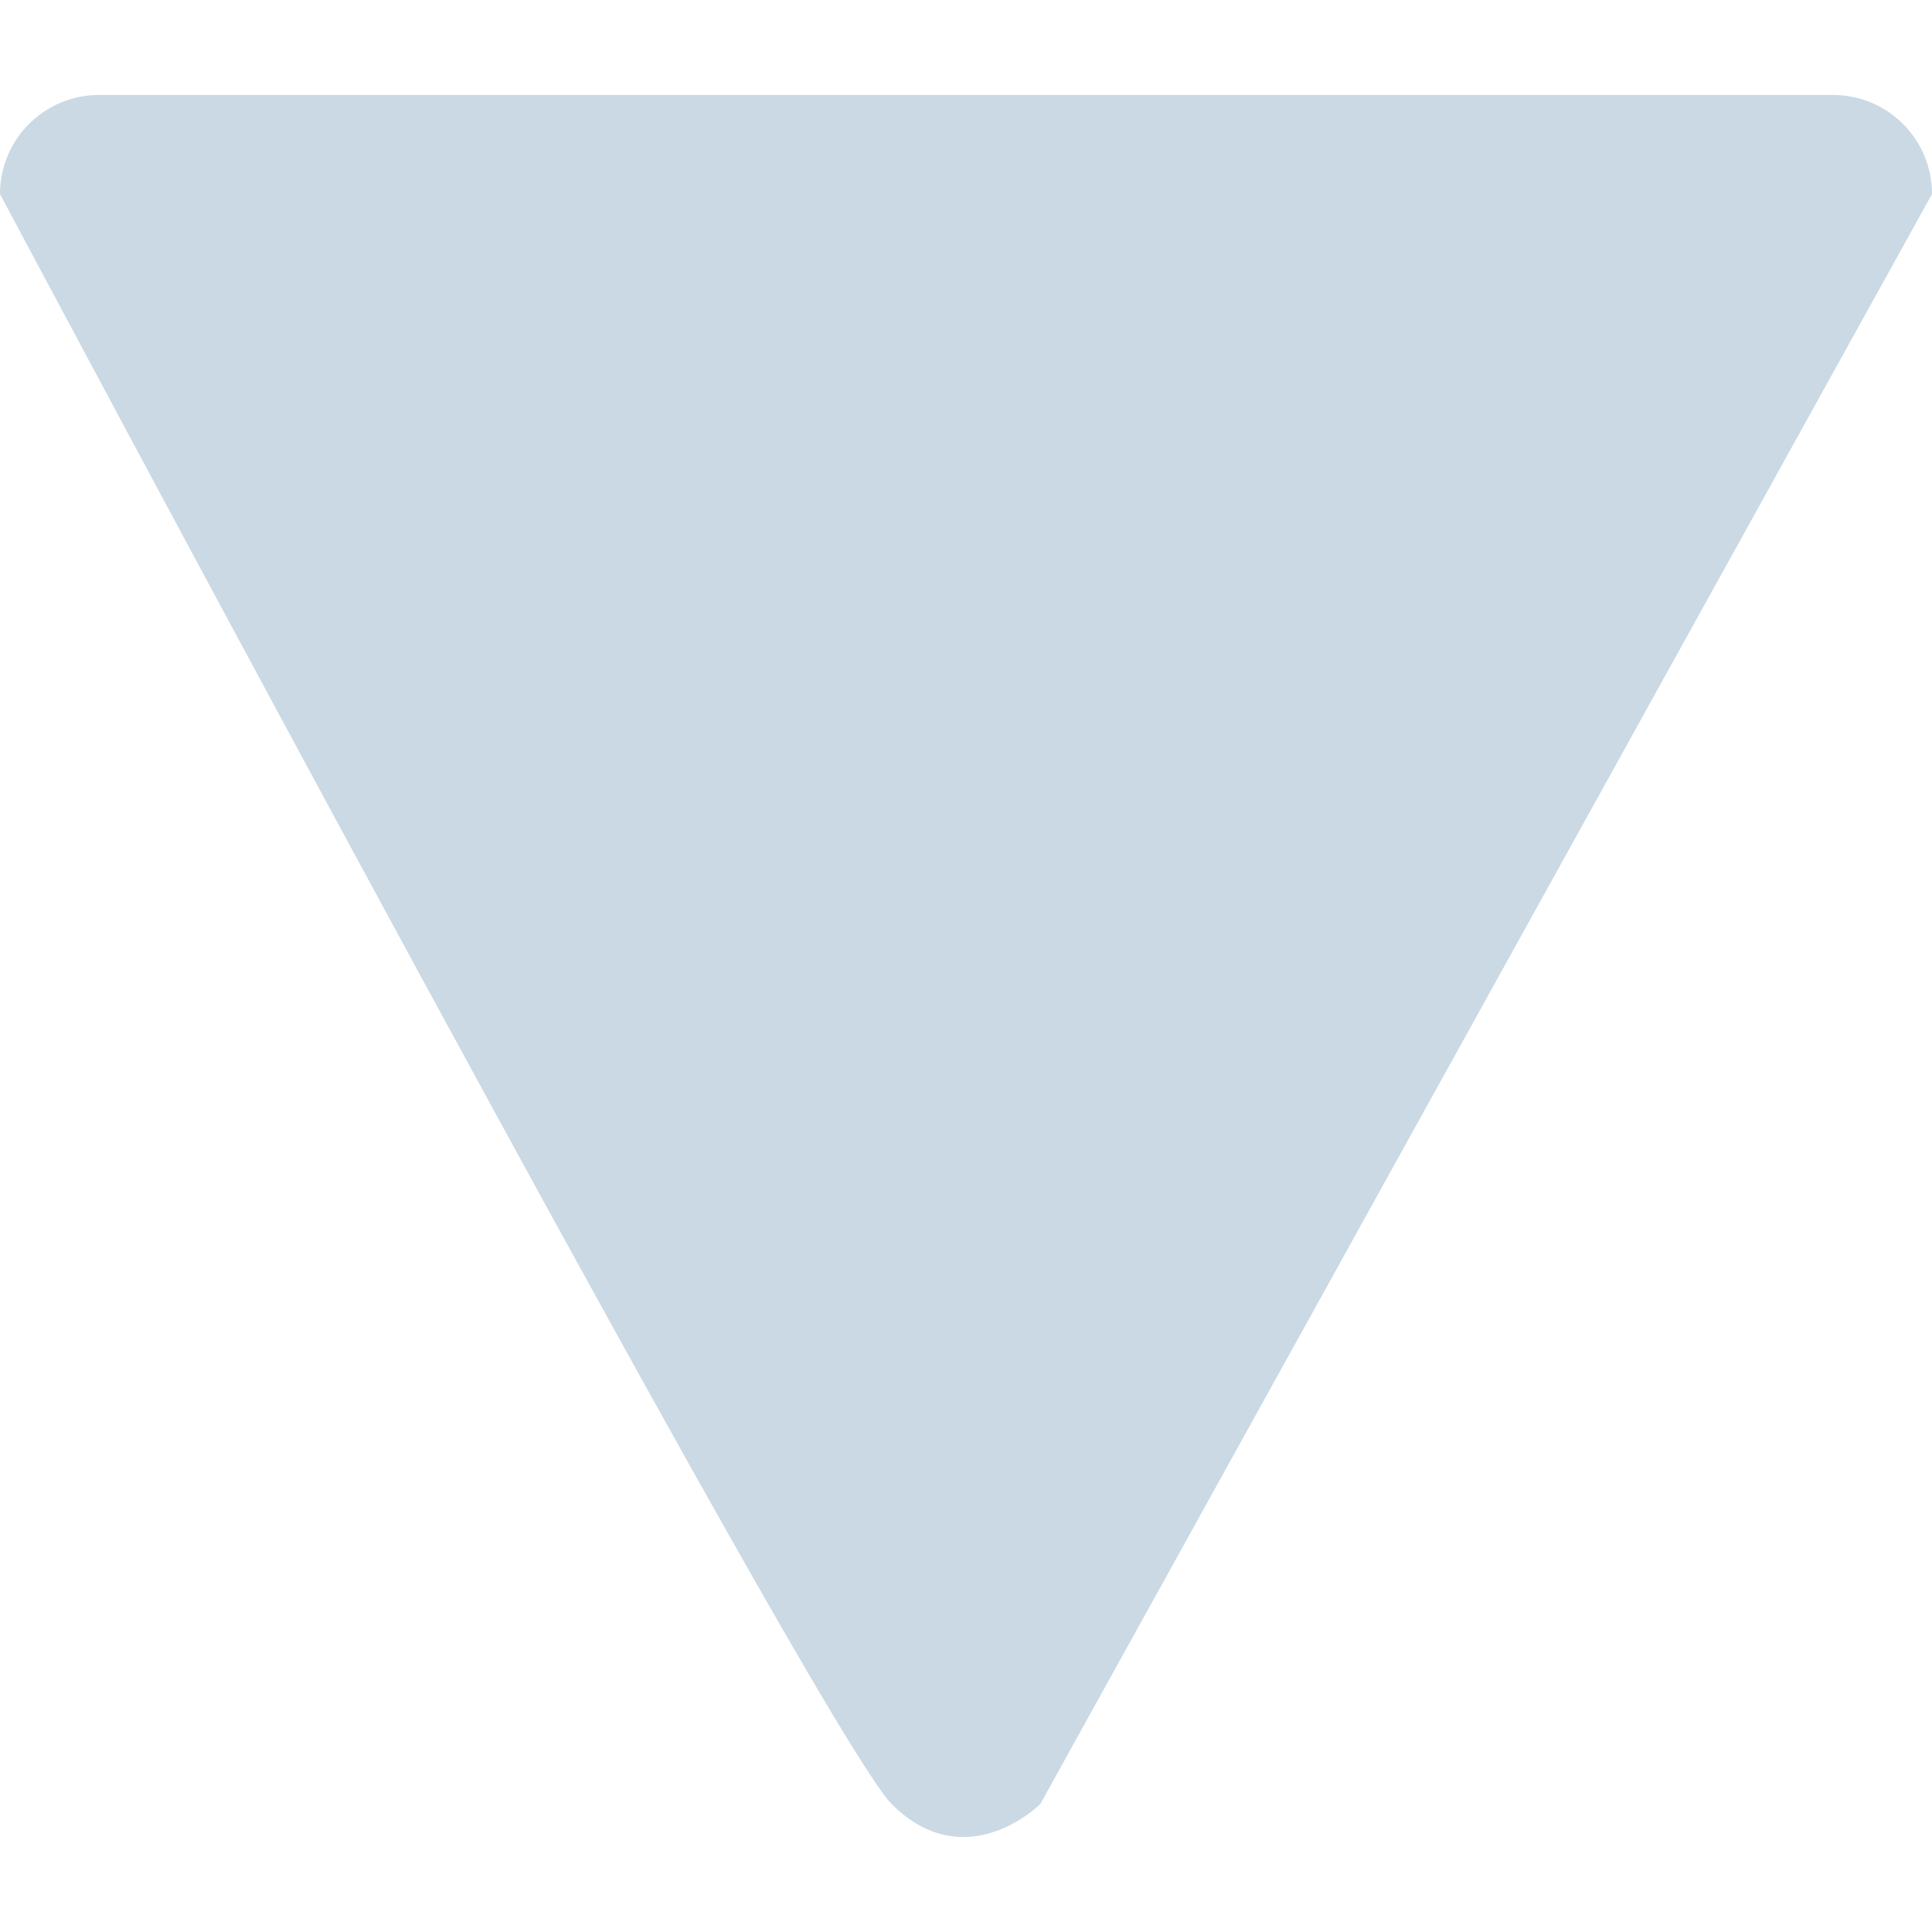
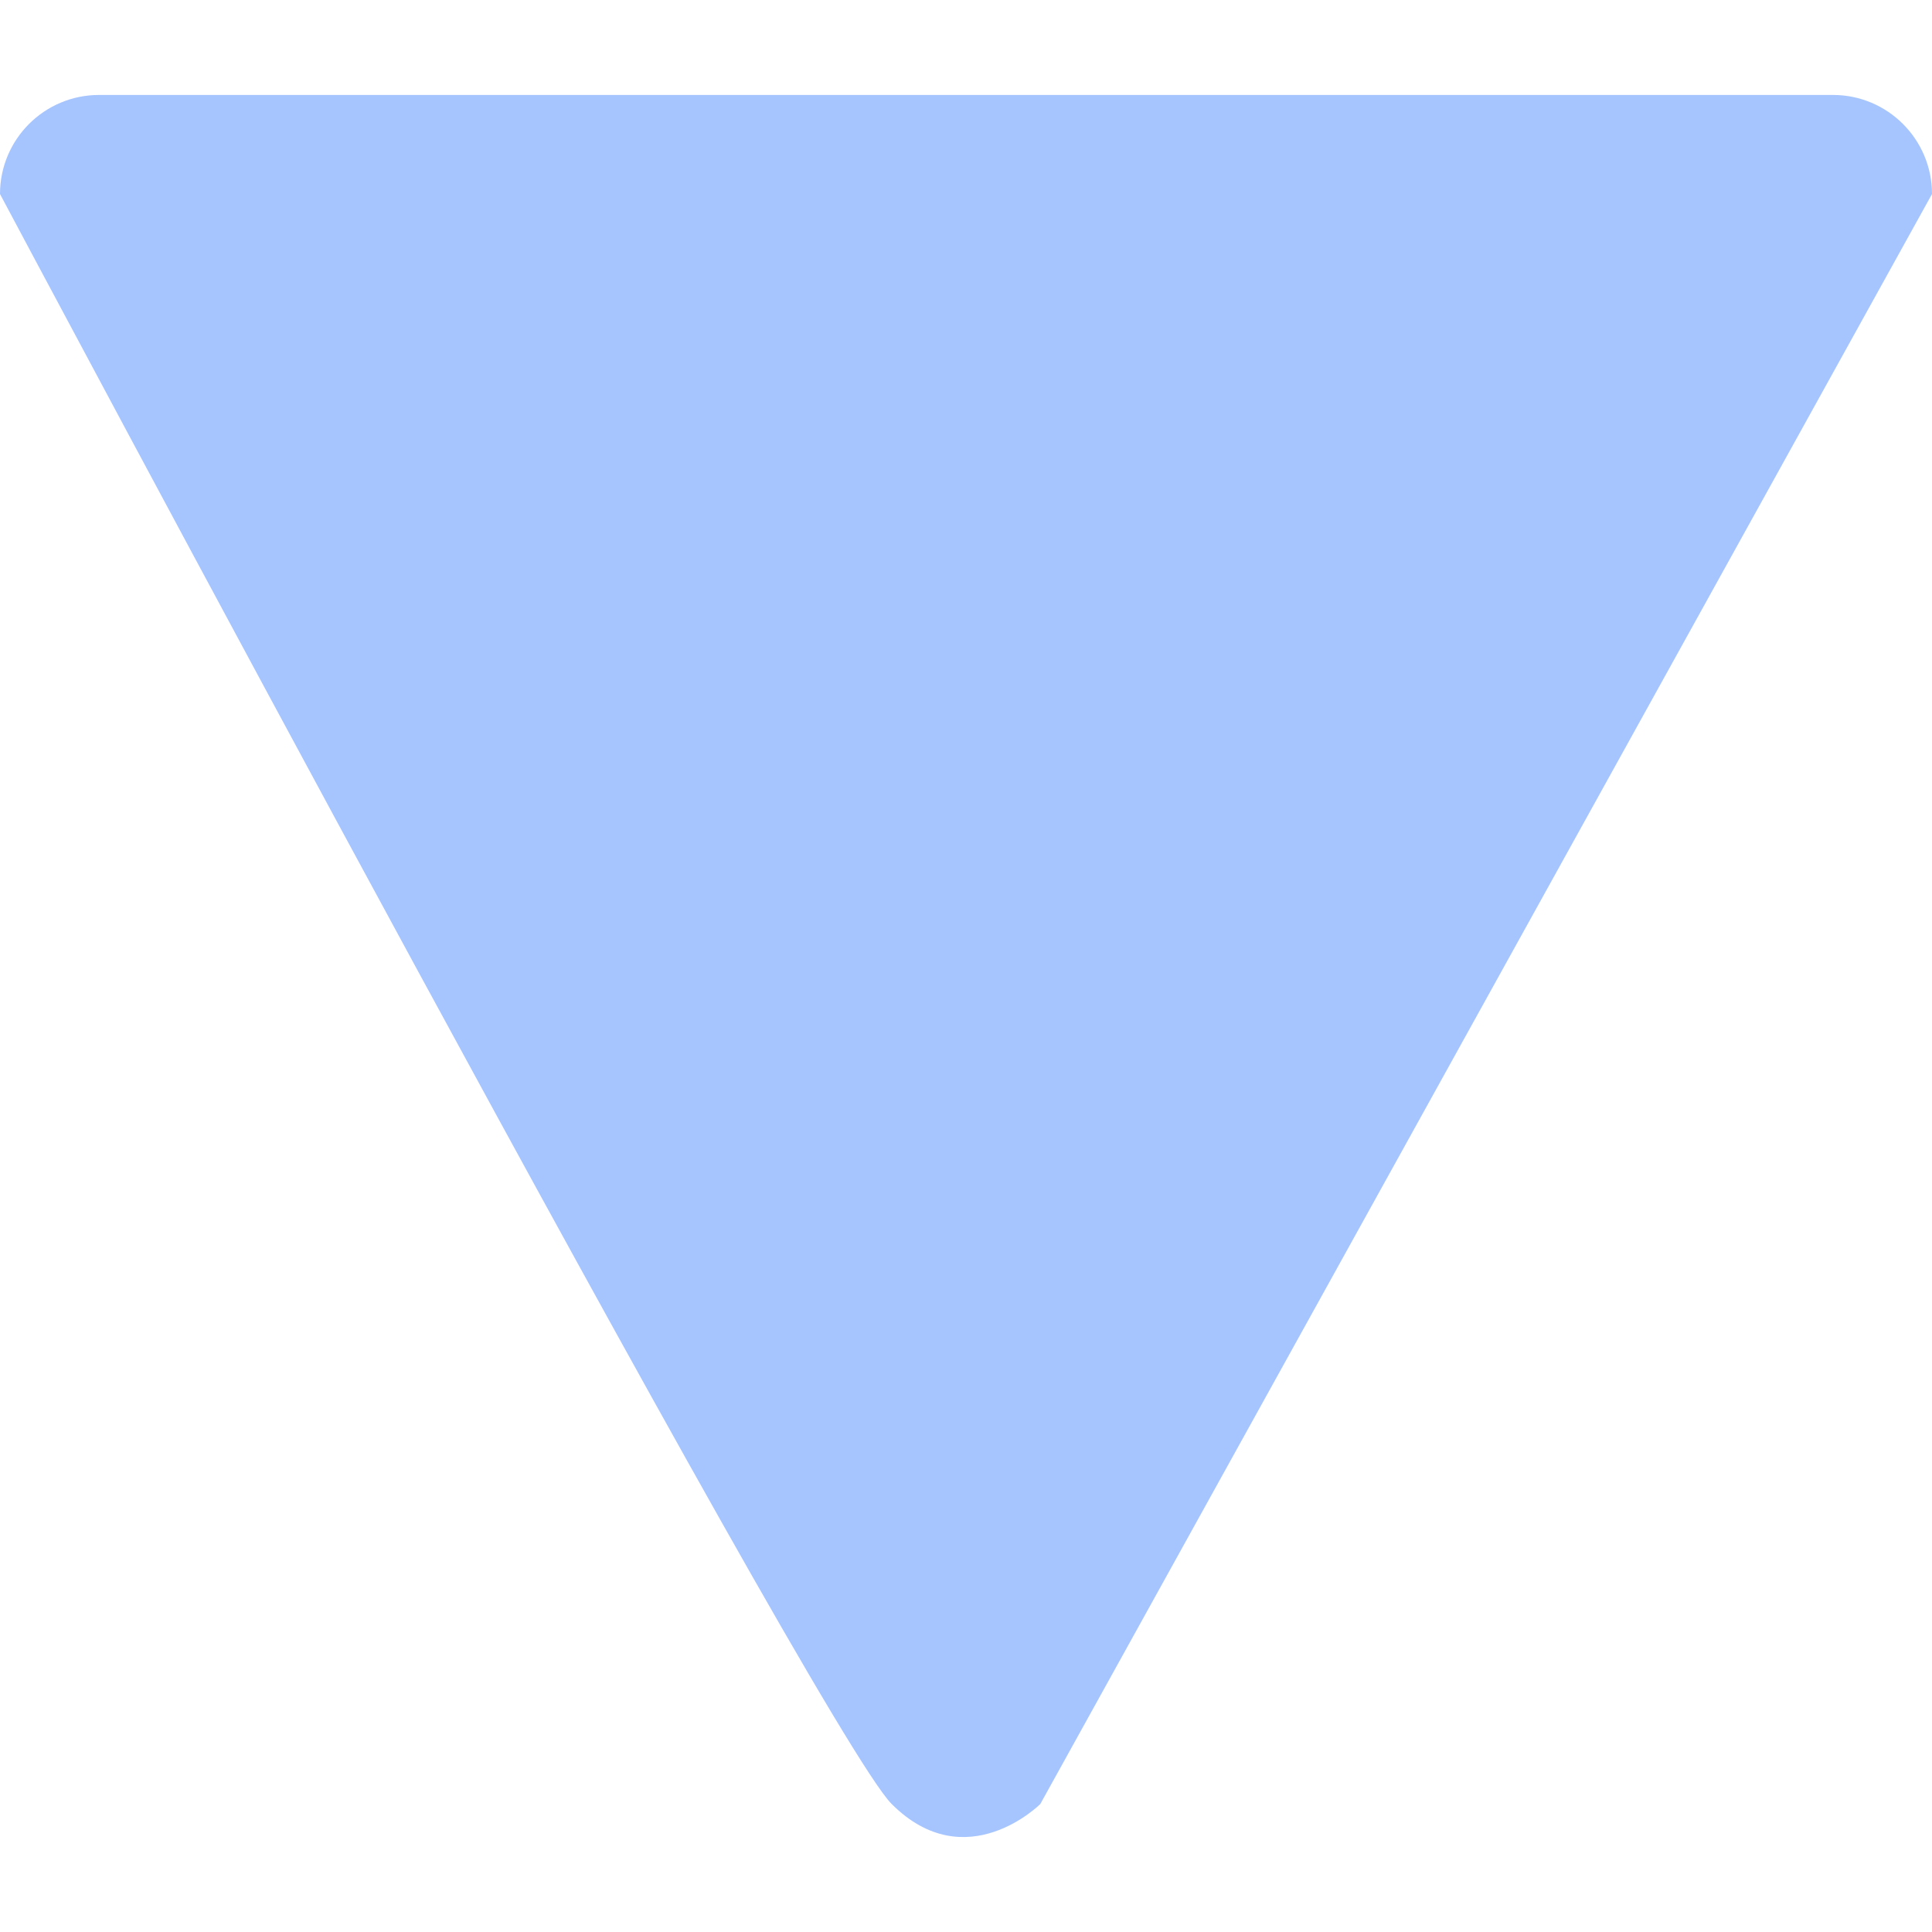
<svg xmlns="http://www.w3.org/2000/svg" version="1.1" id="Capa_1" x="0px" y="0px" viewBox="0 0 488.076 488.076" style="enable-background:new 0 0 488.076 488.076;" xml:space="preserve">
  <g>
    <g>
-       <path d="M0,49.017c0-13.824,11.207-25.03,25.03-25.03h438.017c13.824,0,25.029,11.207,25.029,25.03L262.81,455.745    c0,0-18.772,18.773-37.545,0C206.494,436.973,0,49.017,0,49.017z" fill="#CAD9E4" />
+       <path d="M0,49.017c0-13.824,11.207-25.03,25.03-25.03h438.017c13.824,0,25.029,11.207,25.029,25.03L262.81,455.745    c0,0-18.772,18.773-37.545,0C206.494,436.973,0,49.017,0,49.017z" fill="#A6C5FF" />
    </g>
    <g>
	</g>
    <g>
	</g>
    <g>
	</g>
    <g>
	</g>
    <g>
	</g>
    <g>
	</g>
    <g>
	</g>
    <g>
	</g>
    <g>
	</g>
    <g>
	</g>
    <g>
	</g>
    <g>
	</g>
    <g>
	</g>
    <g>
	</g>
    <g>
	</g>
  </g>
  <g>
</g>
  <g>
</g>
  <g>
</g>
  <g>
</g>
  <g>
</g>
  <g>
</g>
  <g>
</g>
  <g>
</g>
  <g>
</g>
  <g>
</g>
  <g>
</g>
  <g>
</g>
  <g>
</g>
  <g>
</g>
  <g>
</g>
</svg>
